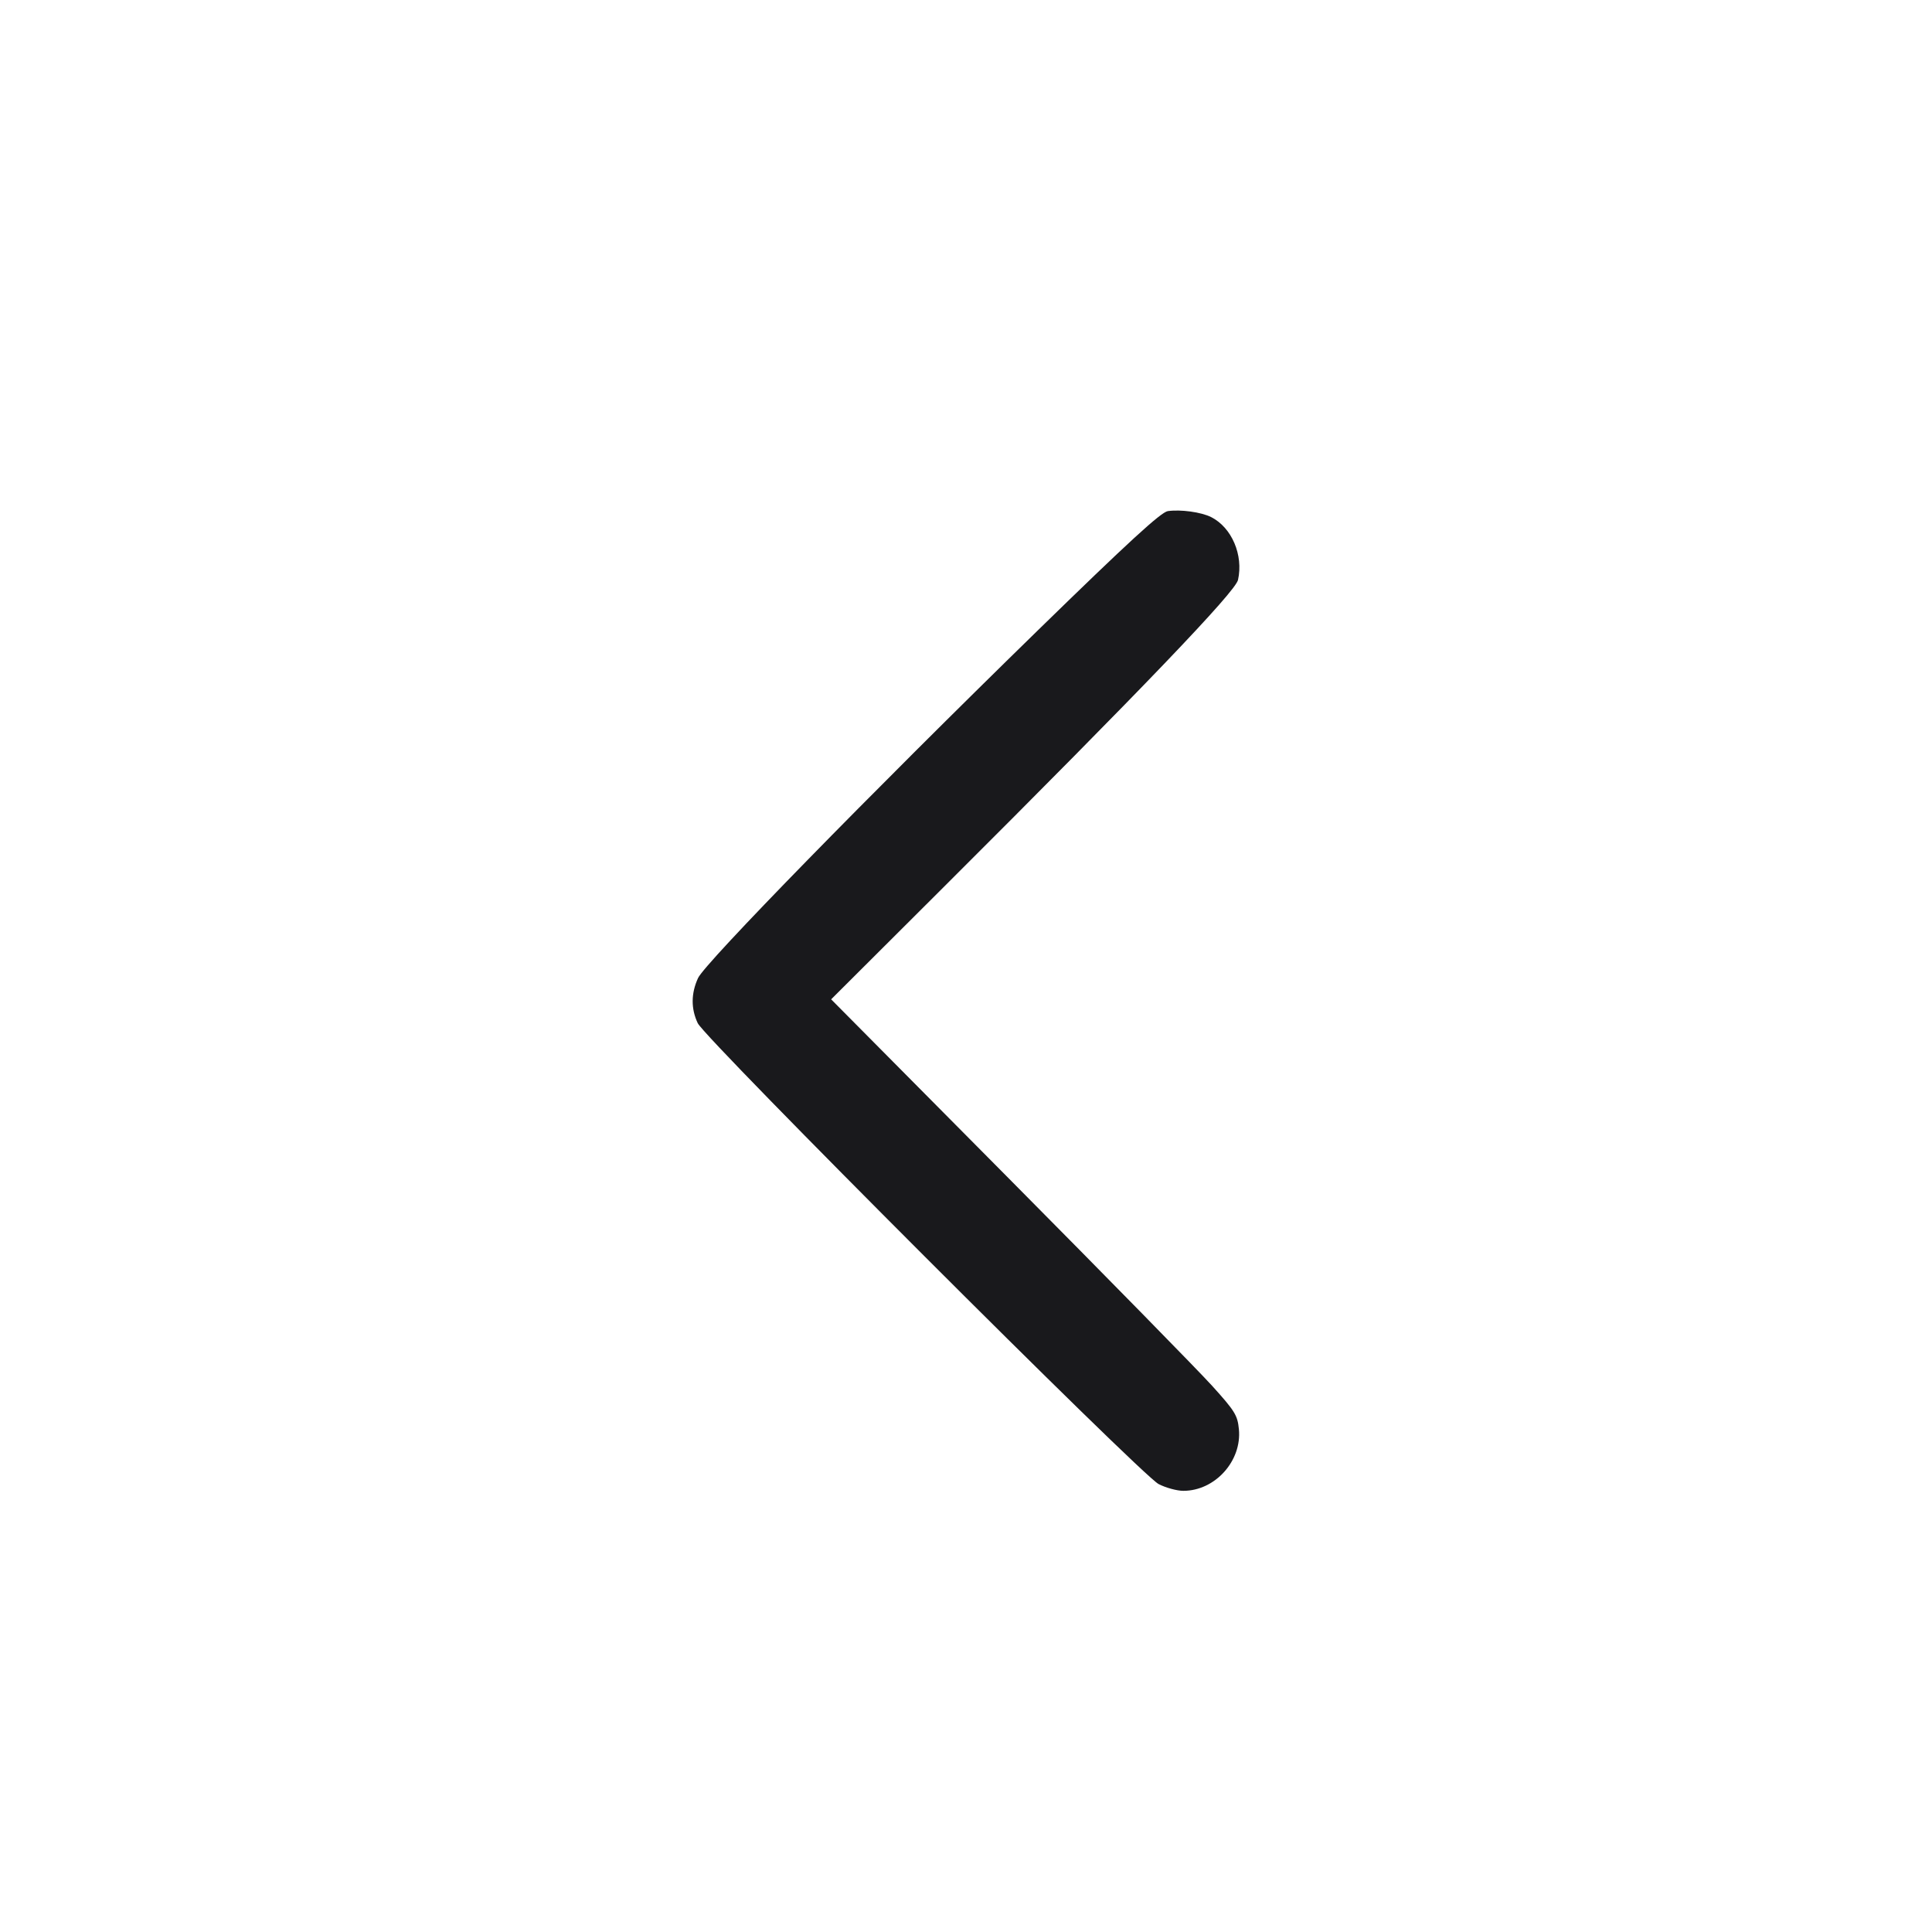
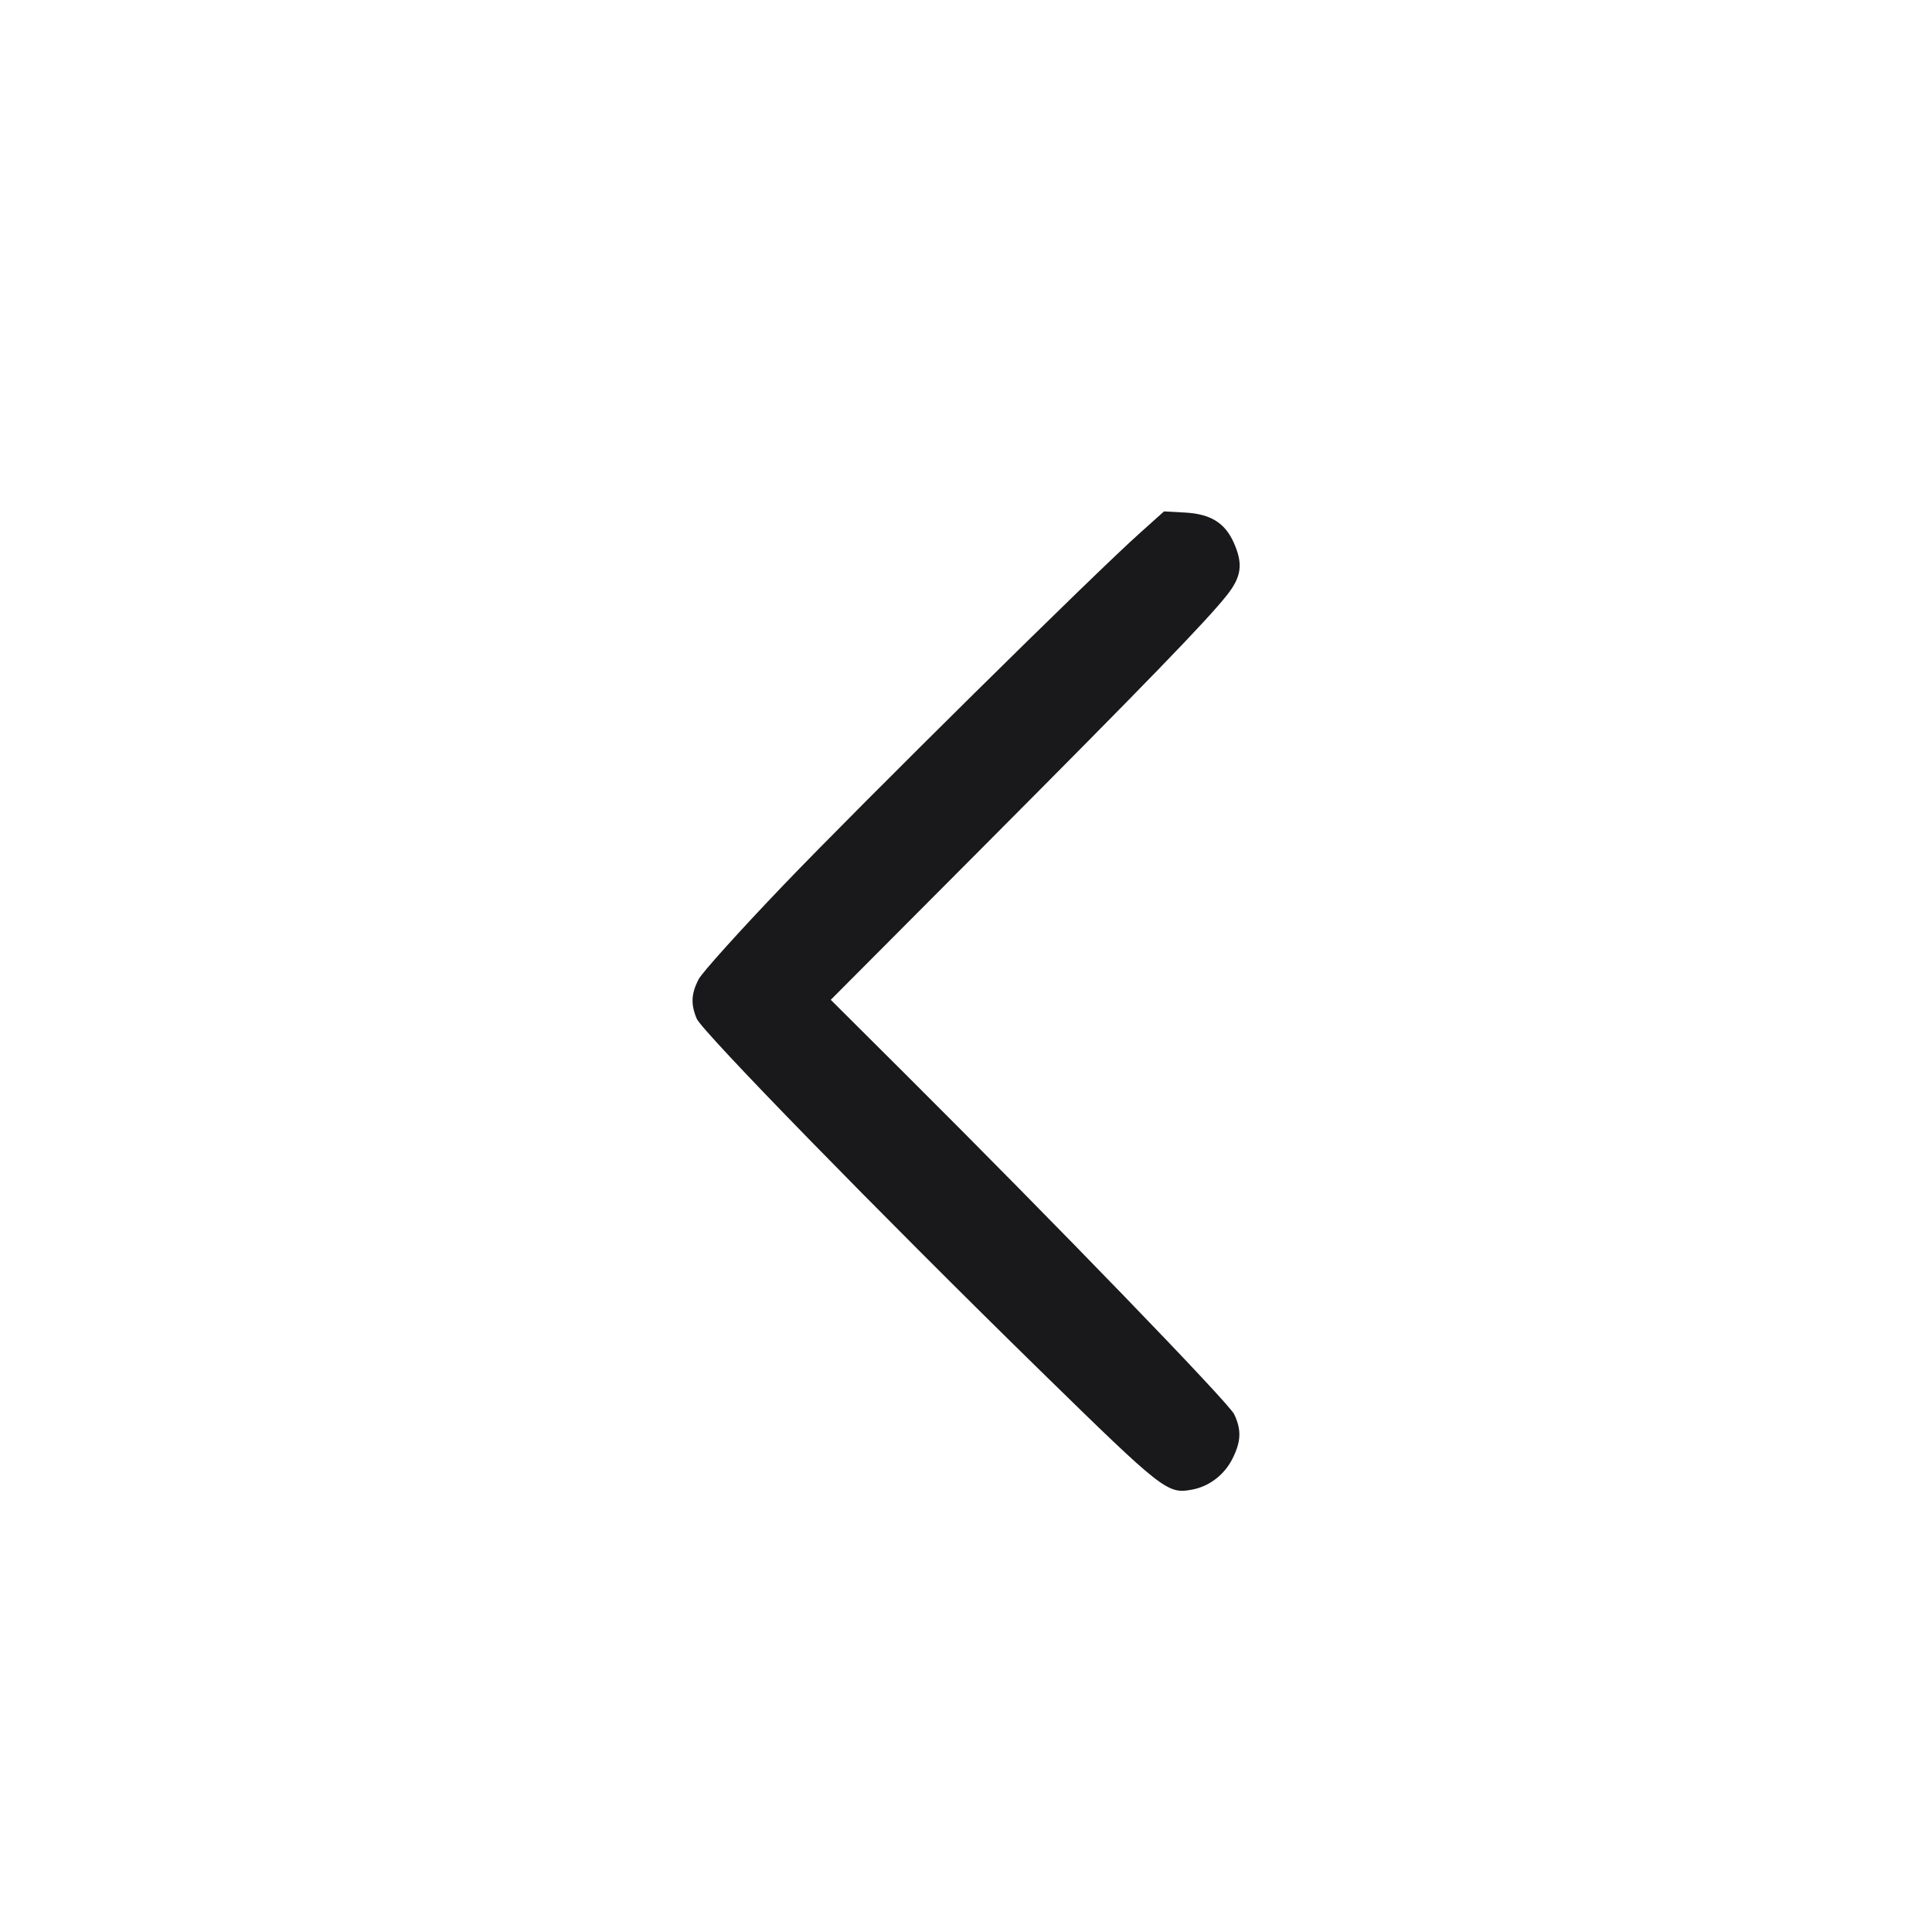
<svg xmlns="http://www.w3.org/2000/svg" width="20" height="20" viewBox="0 0 20 20" fill="none">
-   <path d="M12.089 5.291 C 12.018 5.302,11.683 5.609,10.745 6.524 C 9.013 8.214,7.296 9.970,7.226 10.125 C 7.153 10.284,7.152 10.442,7.223 10.592 C 7.302 10.758,11.815 15.272,11.994 15.363 C 12.069 15.402,12.185 15.433,12.250 15.433 C 12.578 15.433,12.857 15.124,12.825 14.795 C 12.811 14.651,12.784 14.607,12.547 14.345 C 12.402 14.185,11.456 13.220,10.444 12.200 L 8.604 10.345 9.788 9.164 C 11.825 7.132,12.789 6.126,12.816 6.003 C 12.873 5.745,12.751 5.461,12.538 5.353 C 12.434 5.301,12.222 5.272,12.089 5.291 " fill="#19191C" stroke="none" fill-rule="evenodd" />
+   <path d="M11.800 5.518 C 11.329 5.938,8.922 8.316,8.108 9.165 C 7.661 9.632,7.266 10.070,7.231 10.139 C 7.155 10.287,7.150 10.396,7.212 10.545 C 7.268 10.678,9.124 12.580,10.771 14.191 C 12.046 15.438,12.085 15.469,12.343 15.420 C 12.518 15.387,12.675 15.267,12.758 15.101 C 12.848 14.923,12.853 14.801,12.776 14.640 C 12.720 14.522,10.934 12.675,9.370 11.117 L 8.600 10.350 10.177 8.767 C 11.879 7.058,12.494 6.423,12.701 6.161 C 12.854 5.968,12.870 5.835,12.770 5.613 C 12.678 5.411,12.530 5.320,12.267 5.306 L 12.050 5.294 11.800 5.518 " fill="#19191C" stroke="none" fill-rule="evenodd" />
</svg>
